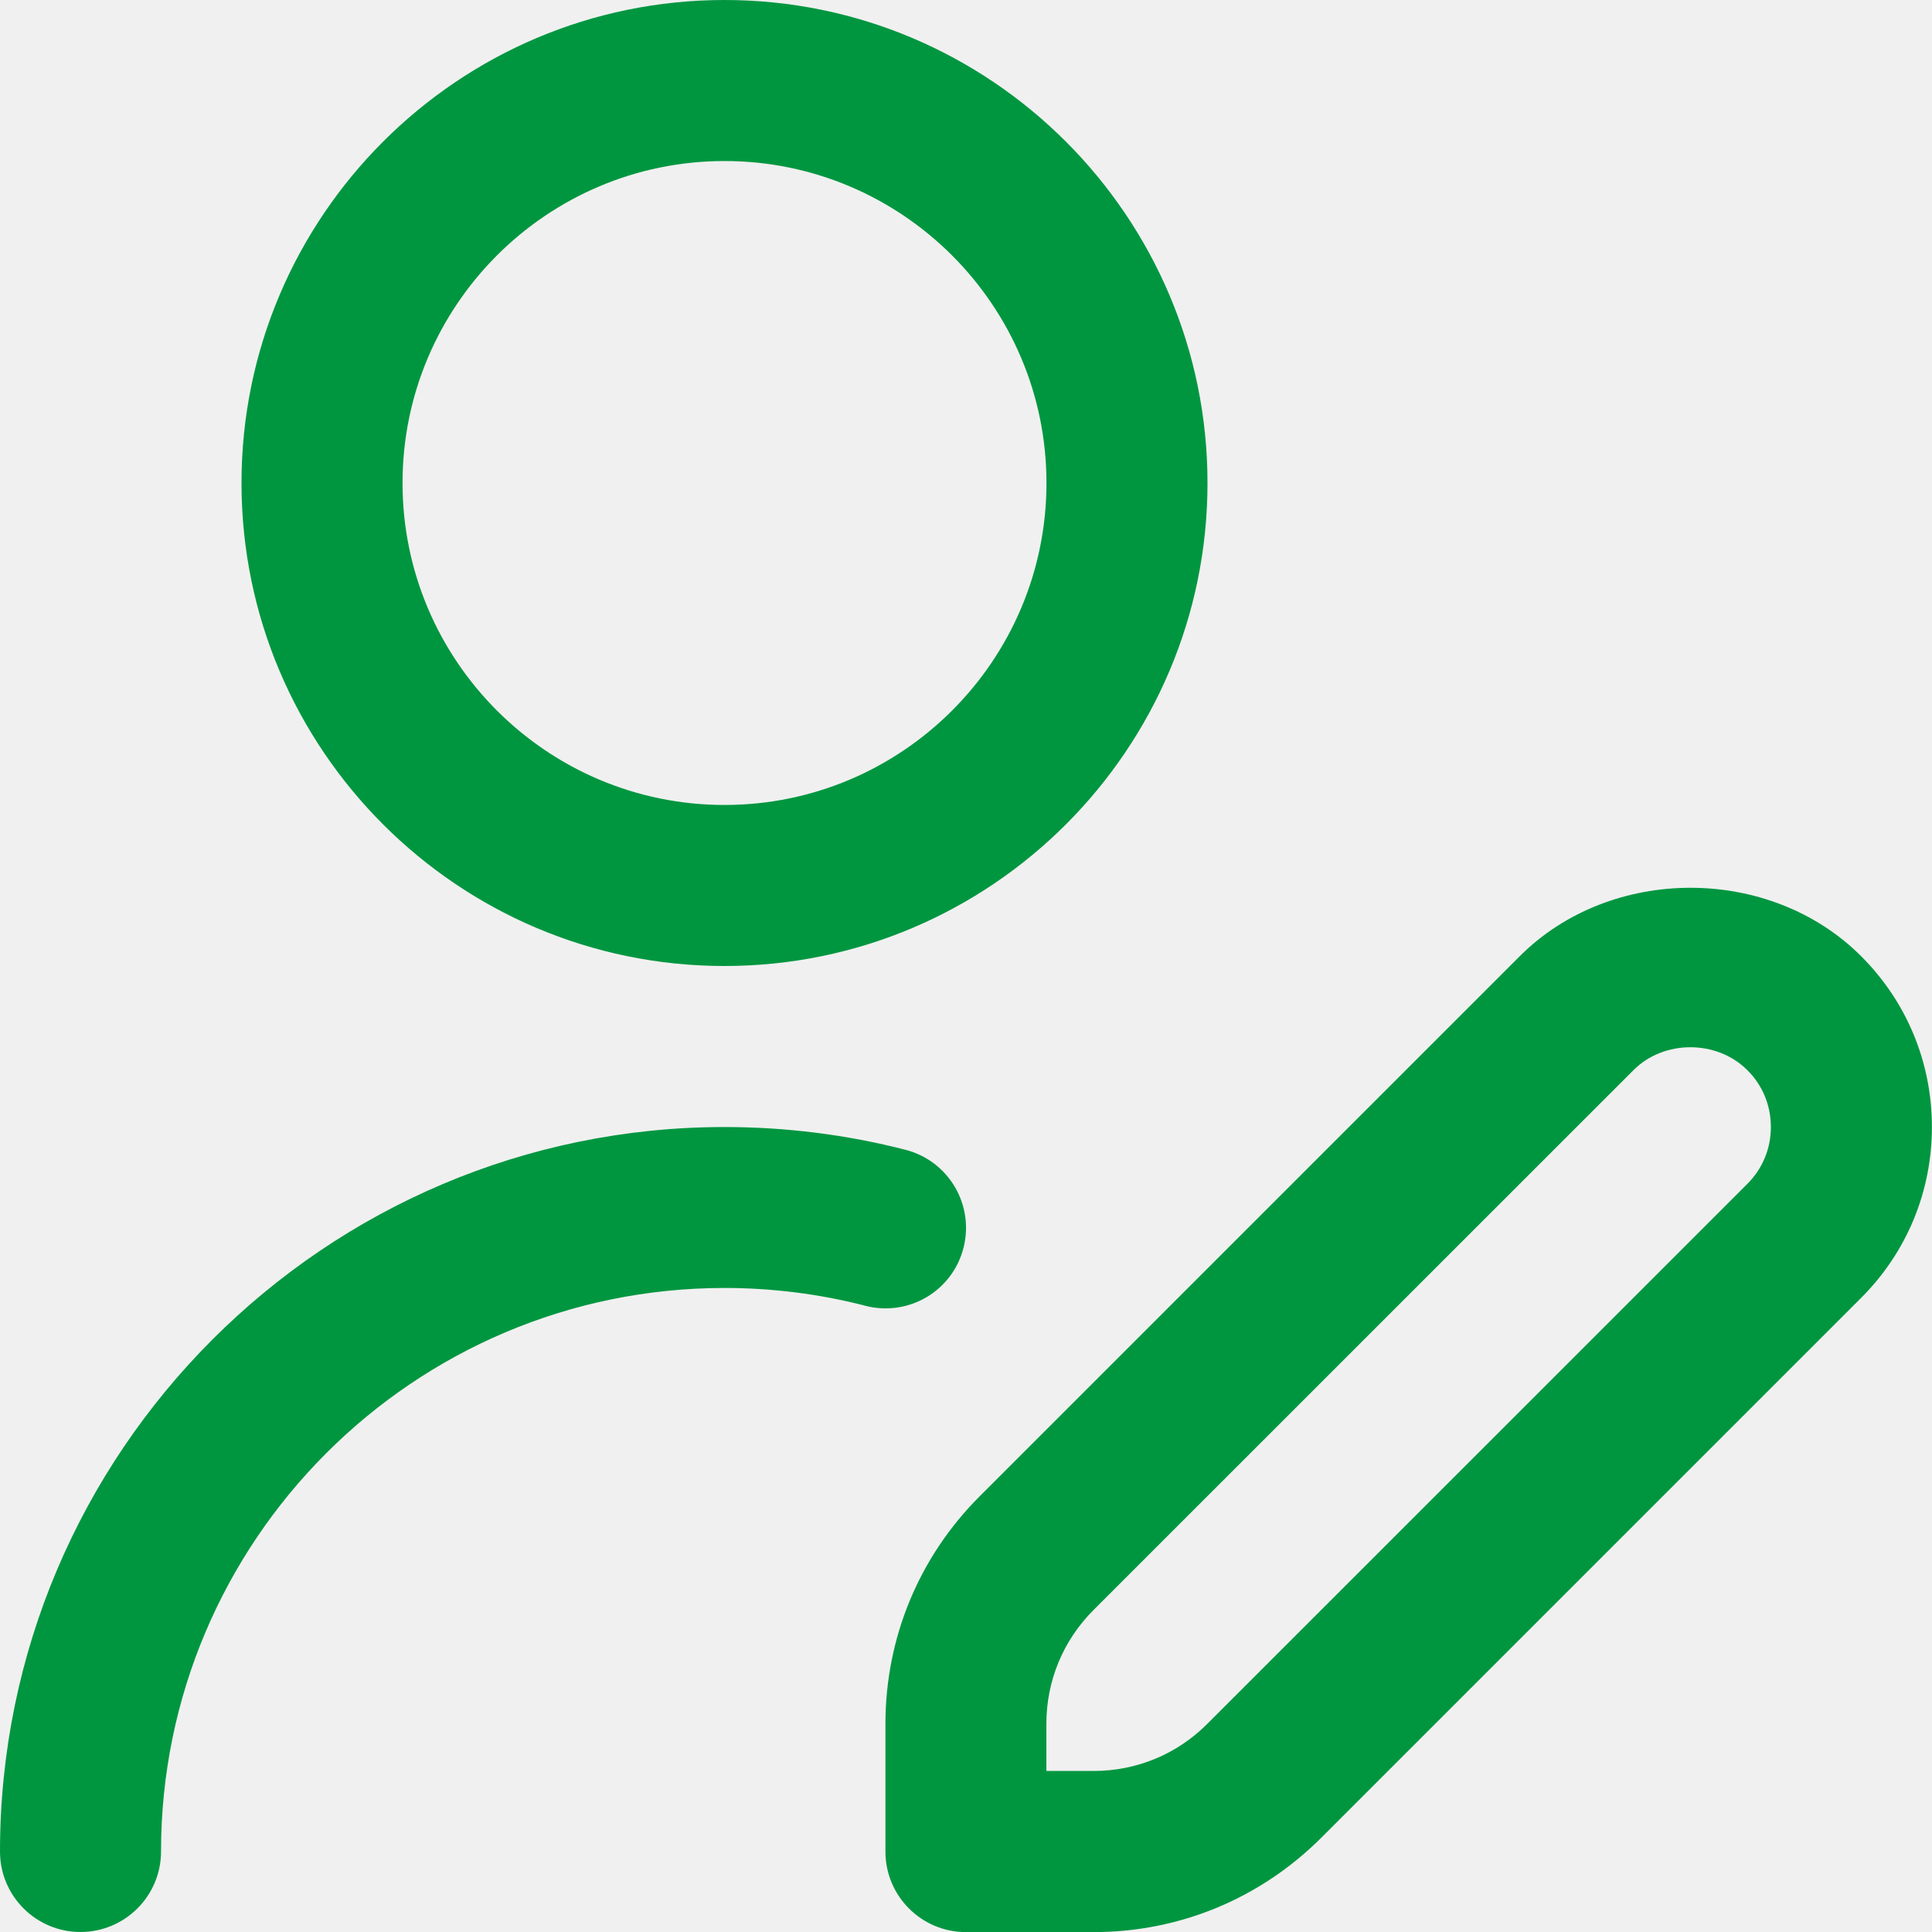
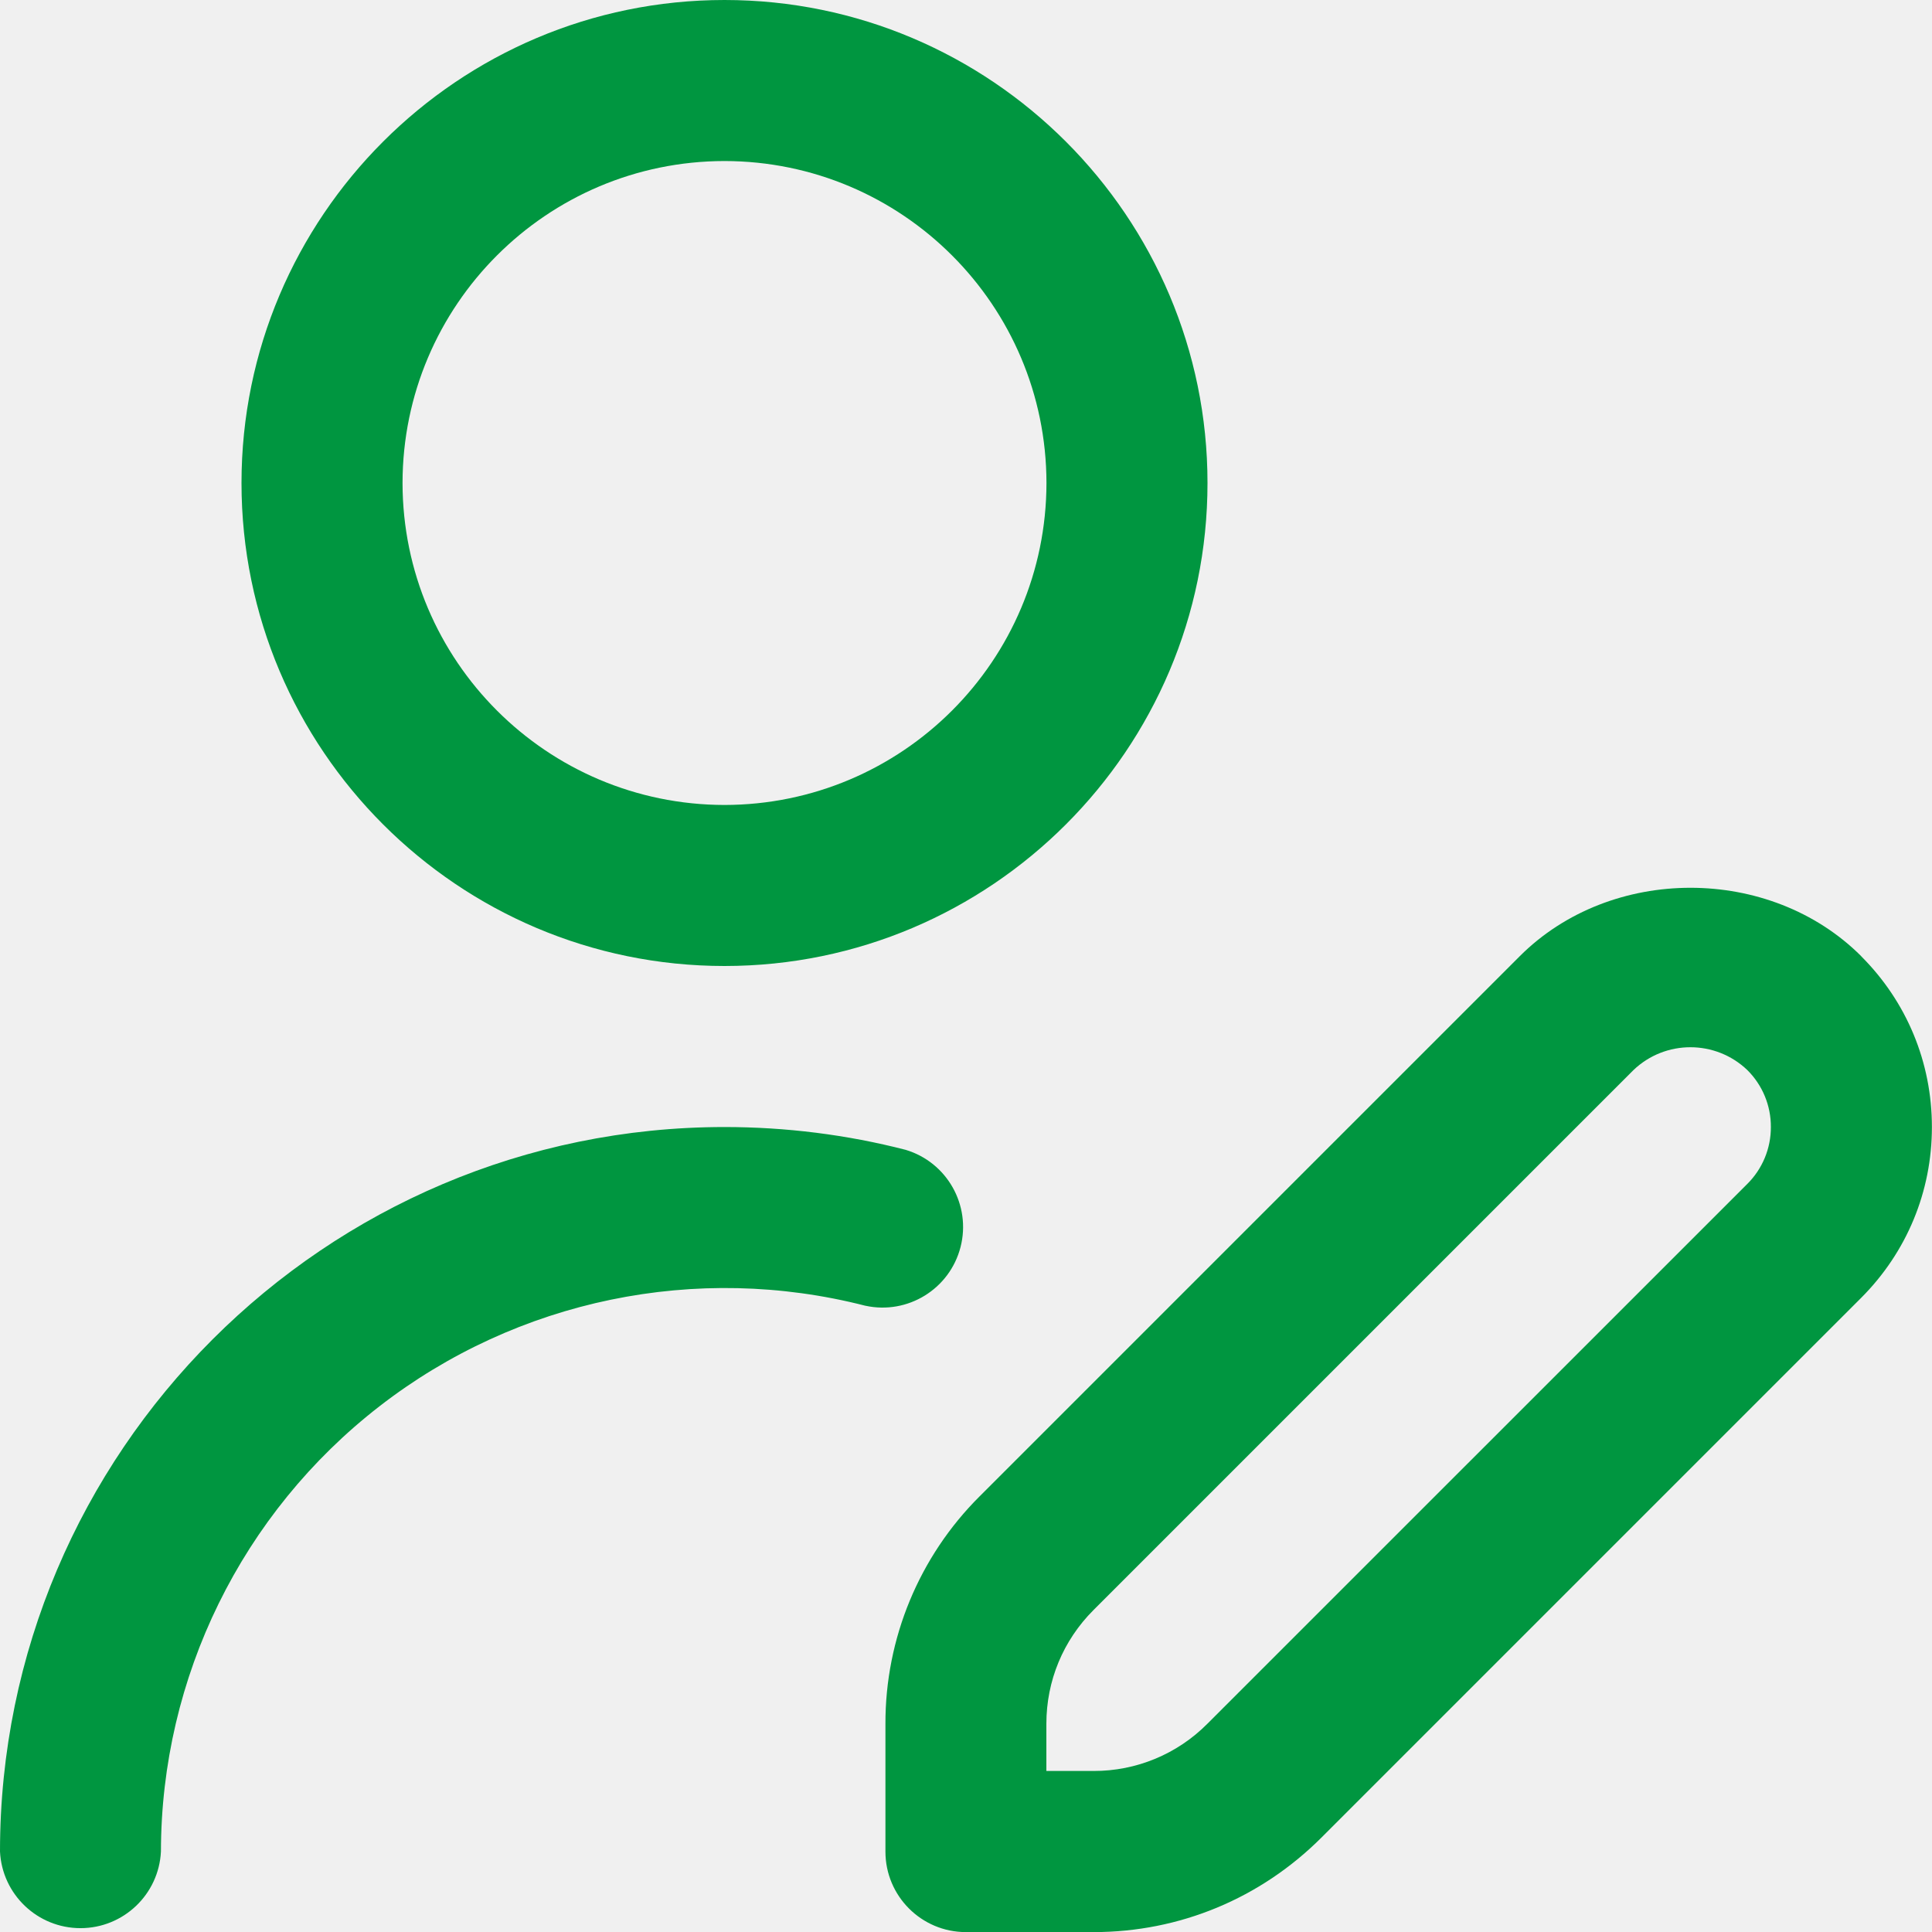
- <svg xmlns="http://www.w3.org/2000/svg" width="20" height="20" viewBox="0 0 20 20" fill="none">
-   <g clip-path="url(#clip0_73_8563)">
-     <path d="M7.5 10C10.258 10 12.5 7.758 12.5 5C12.5 2.243 10.258 0 7.5 0C4.742 0 2.5 2.243 2.5 5C2.5 7.758 4.742 10 7.5 10ZM7.5 1.667C9.338 1.667 10.833 3.162 10.833 5C10.833 6.838 9.338 8.333 7.5 8.333C5.662 8.333 4.167 6.838 4.167 5C4.167 3.162 5.662 1.667 7.5 1.667ZM8.958 13.517C8.485 13.395 7.994 13.333 7.5 13.333C4.283 13.333 1.667 15.95 1.667 19.167C1.667 19.627 1.293 20 0.833 20C0.373 20 0 19.627 0 19.167C0 15.032 3.365 11.667 7.5 11.667C8.135 11.667 8.766 11.746 9.375 11.903C9.821 12.018 10.088 12.473 9.974 12.918C9.86 13.364 9.408 13.632 8.959 13.518L8.958 13.517ZM19.267 9.899C18.323 8.954 16.676 8.954 15.732 9.899L10.143 15.488C9.513 16.117 9.166 16.955 9.166 17.846V19.168C9.166 19.628 9.539 20.001 9.999 20.001H11.321C12.212 20.001 13.048 19.653 13.678 19.024L19.267 13.435C19.739 12.963 19.999 12.335 19.999 11.667C19.999 10.998 19.739 10.371 19.267 9.899ZM18.088 12.256L12.498 17.845C12.184 18.16 11.766 18.333 11.32 18.333H10.832V17.845C10.832 17.4 11.005 16.982 11.32 16.667L16.91 11.078C17.224 10.762 17.773 10.762 18.088 11.078C18.246 11.234 18.332 11.443 18.332 11.667C18.332 11.89 18.246 12.098 18.088 12.256Z" fill="#009640" />
+ <svg xmlns="http://www.w3.org/2000/svg" width="20" height="20" fill="none">
+   <g clip-path="url(#a)">
+     <path d="M7.5 10c2.758 0 5-2.242 5-5 0-2.757-2.242-5-5-5s-5 2.243-5 5c0 2.758 2.242 5 5 5Zm0-8.333A3.337 3.337 0 0 1 10.833 5 3.337 3.337 0 0 1 7.5 8.333 3.337 3.337 0 0 1 4.167 5 3.337 3.337 0 0 1 7.5 1.667Zm1.458 11.85a5.84 5.84 0 0 0-7.292 5.65.834.834 0 0 1-1.666 0c0-4.135 3.365-7.5 7.5-7.5.635 0 1.266.079 1.875.236a.834.834 0 0 1-.416 1.614Zm10.31-3.618c-.945-.945-2.592-.945-3.536 0l-5.59 5.59a3.313 3.313 0 0 0-.976 2.357v1.322c0 .46.373.833.833.833h1.322c.89 0 1.727-.348 2.357-.977l5.589-5.589c.472-.473.732-1.1.732-1.768 0-.669-.26-1.296-.732-1.768Zm-1.18 2.357-5.59 5.589a1.652 1.652 0 0 1-1.178.488h-.488v-.488c0-.445.173-.863.488-1.178l5.59-5.59a.853.853 0 0 1 1.178 0 .825.825 0 0 1 .244.59.826.826 0 0 1-.244.589Z" fill="#009640" />
  </g>
  <defs>
-     <clipPath id="clip0_73_8563">
-       <rect width="20" height="20" fill="white" />
+     <clipPath id="a">
+       <path fill="#fff" d="M0 0h20v20H0z" />
    </clipPath>
  </defs>
</svg>
